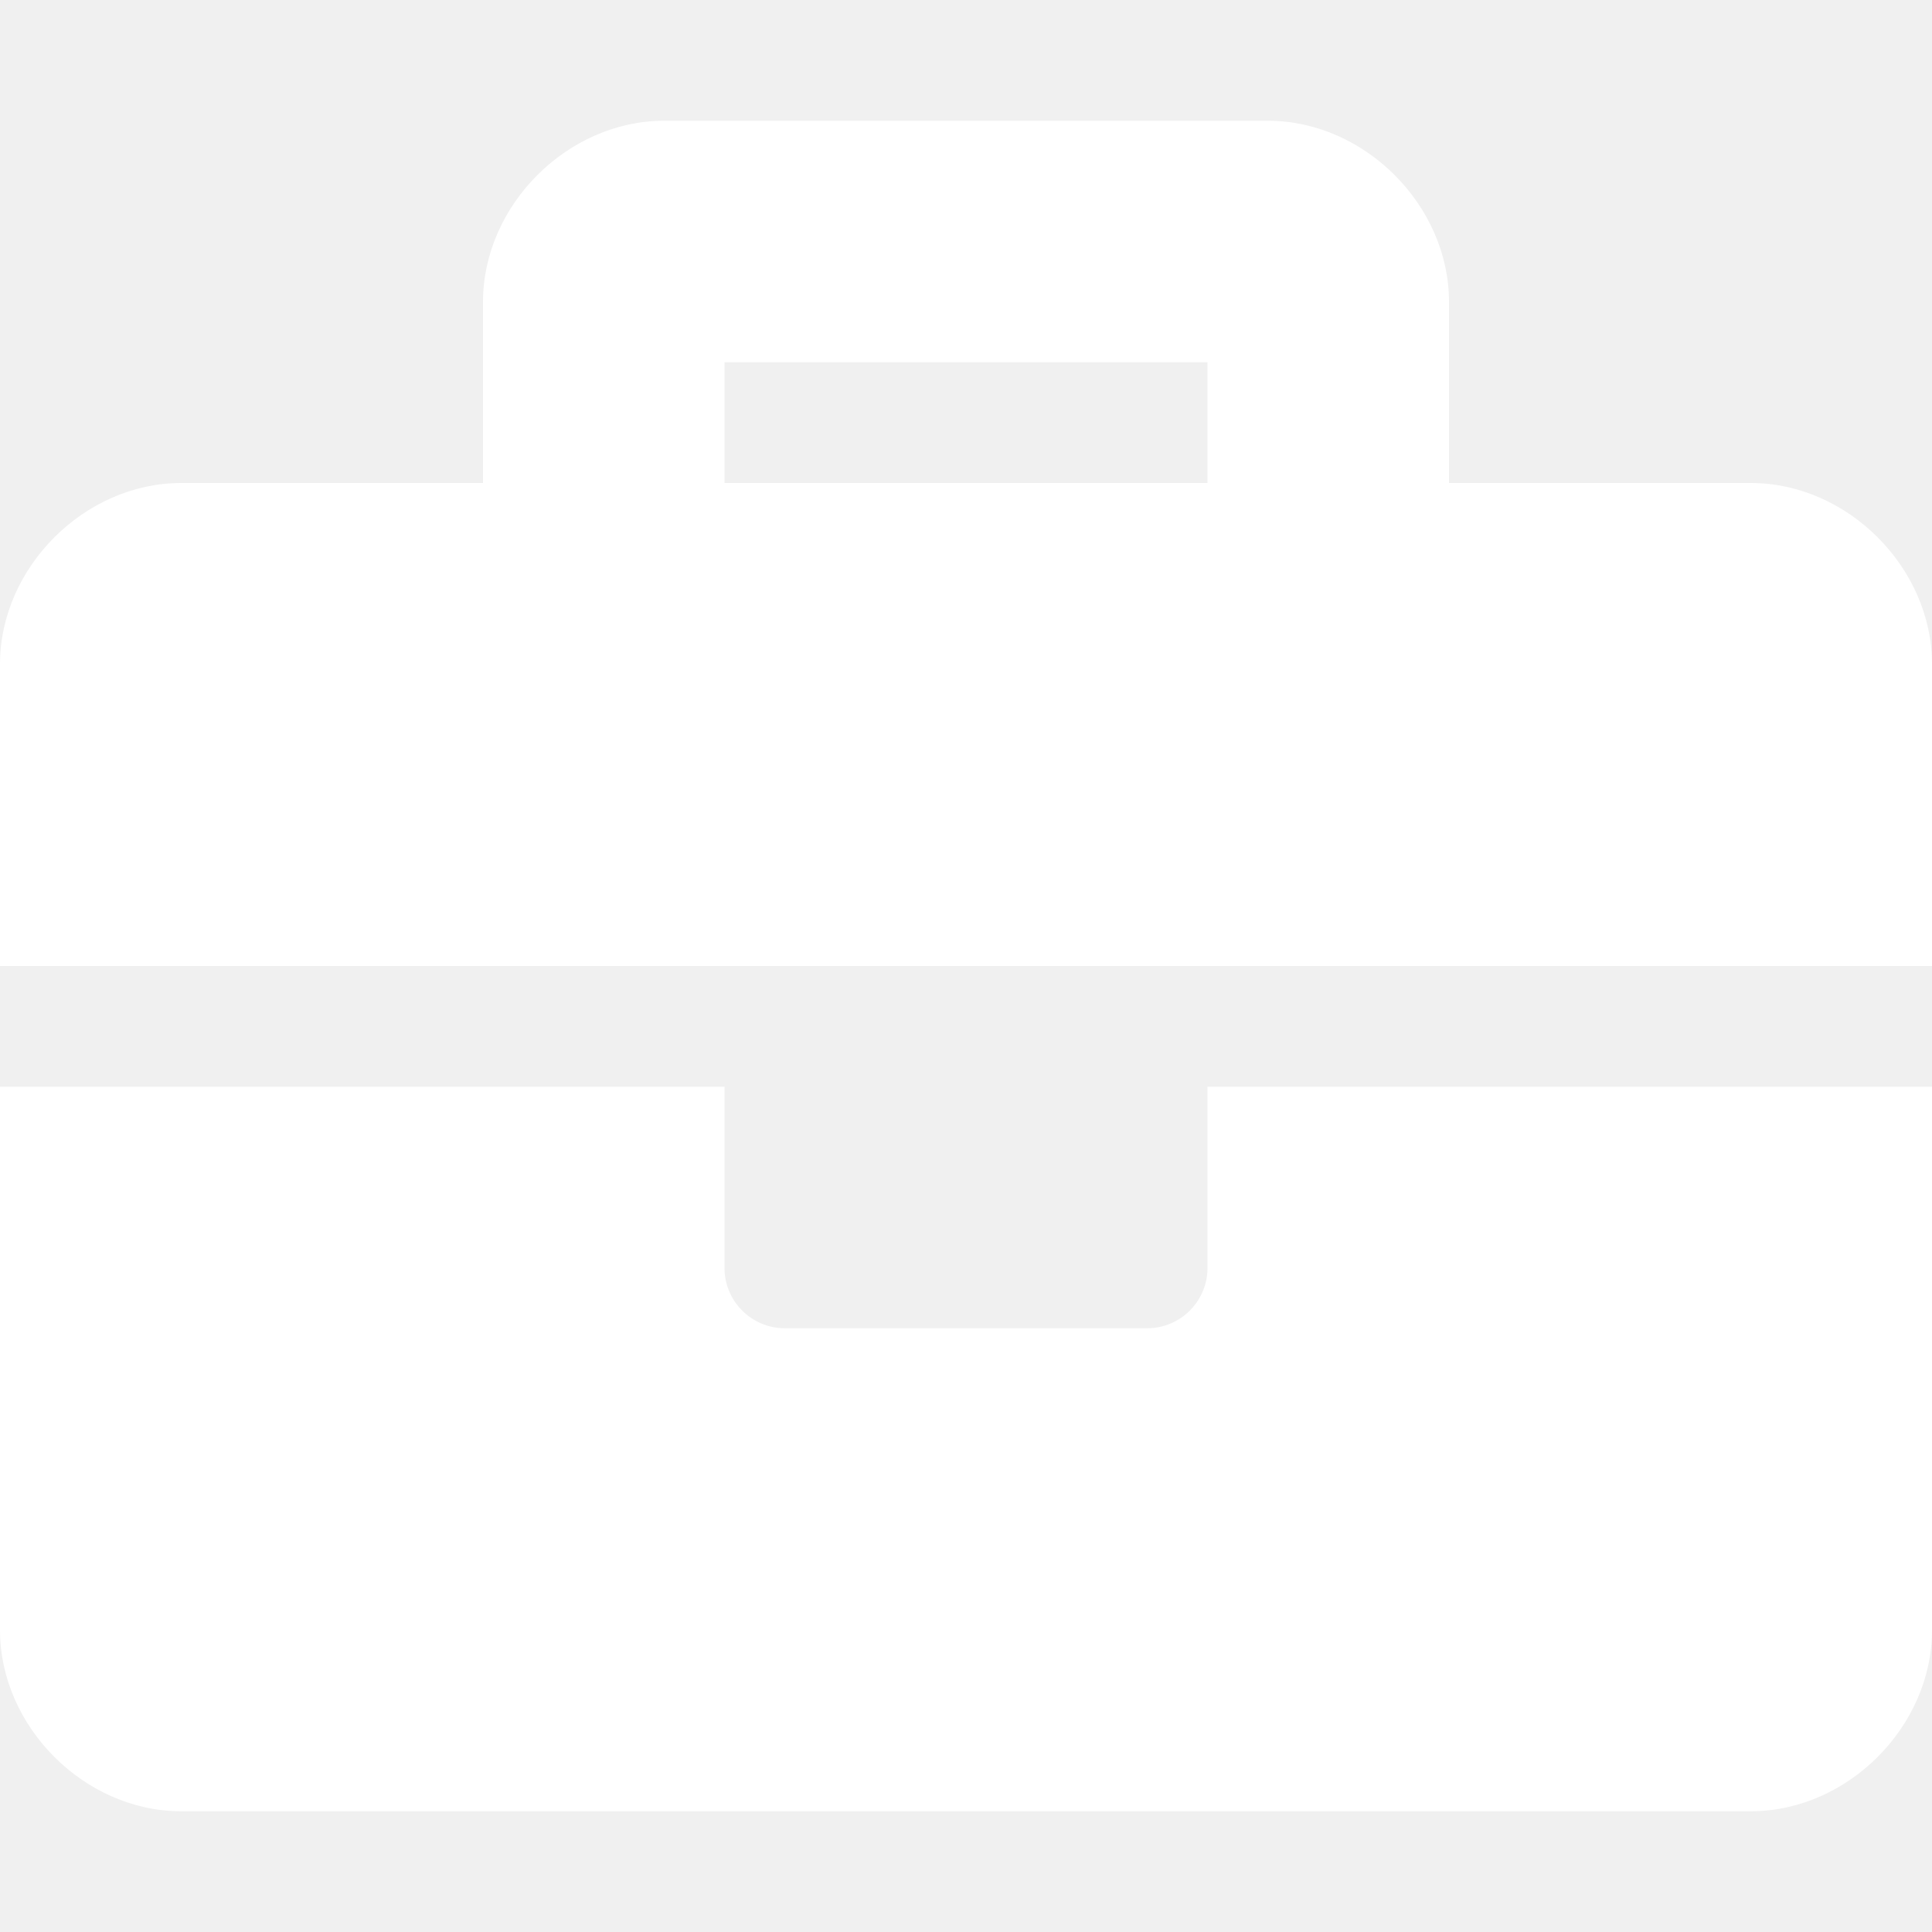
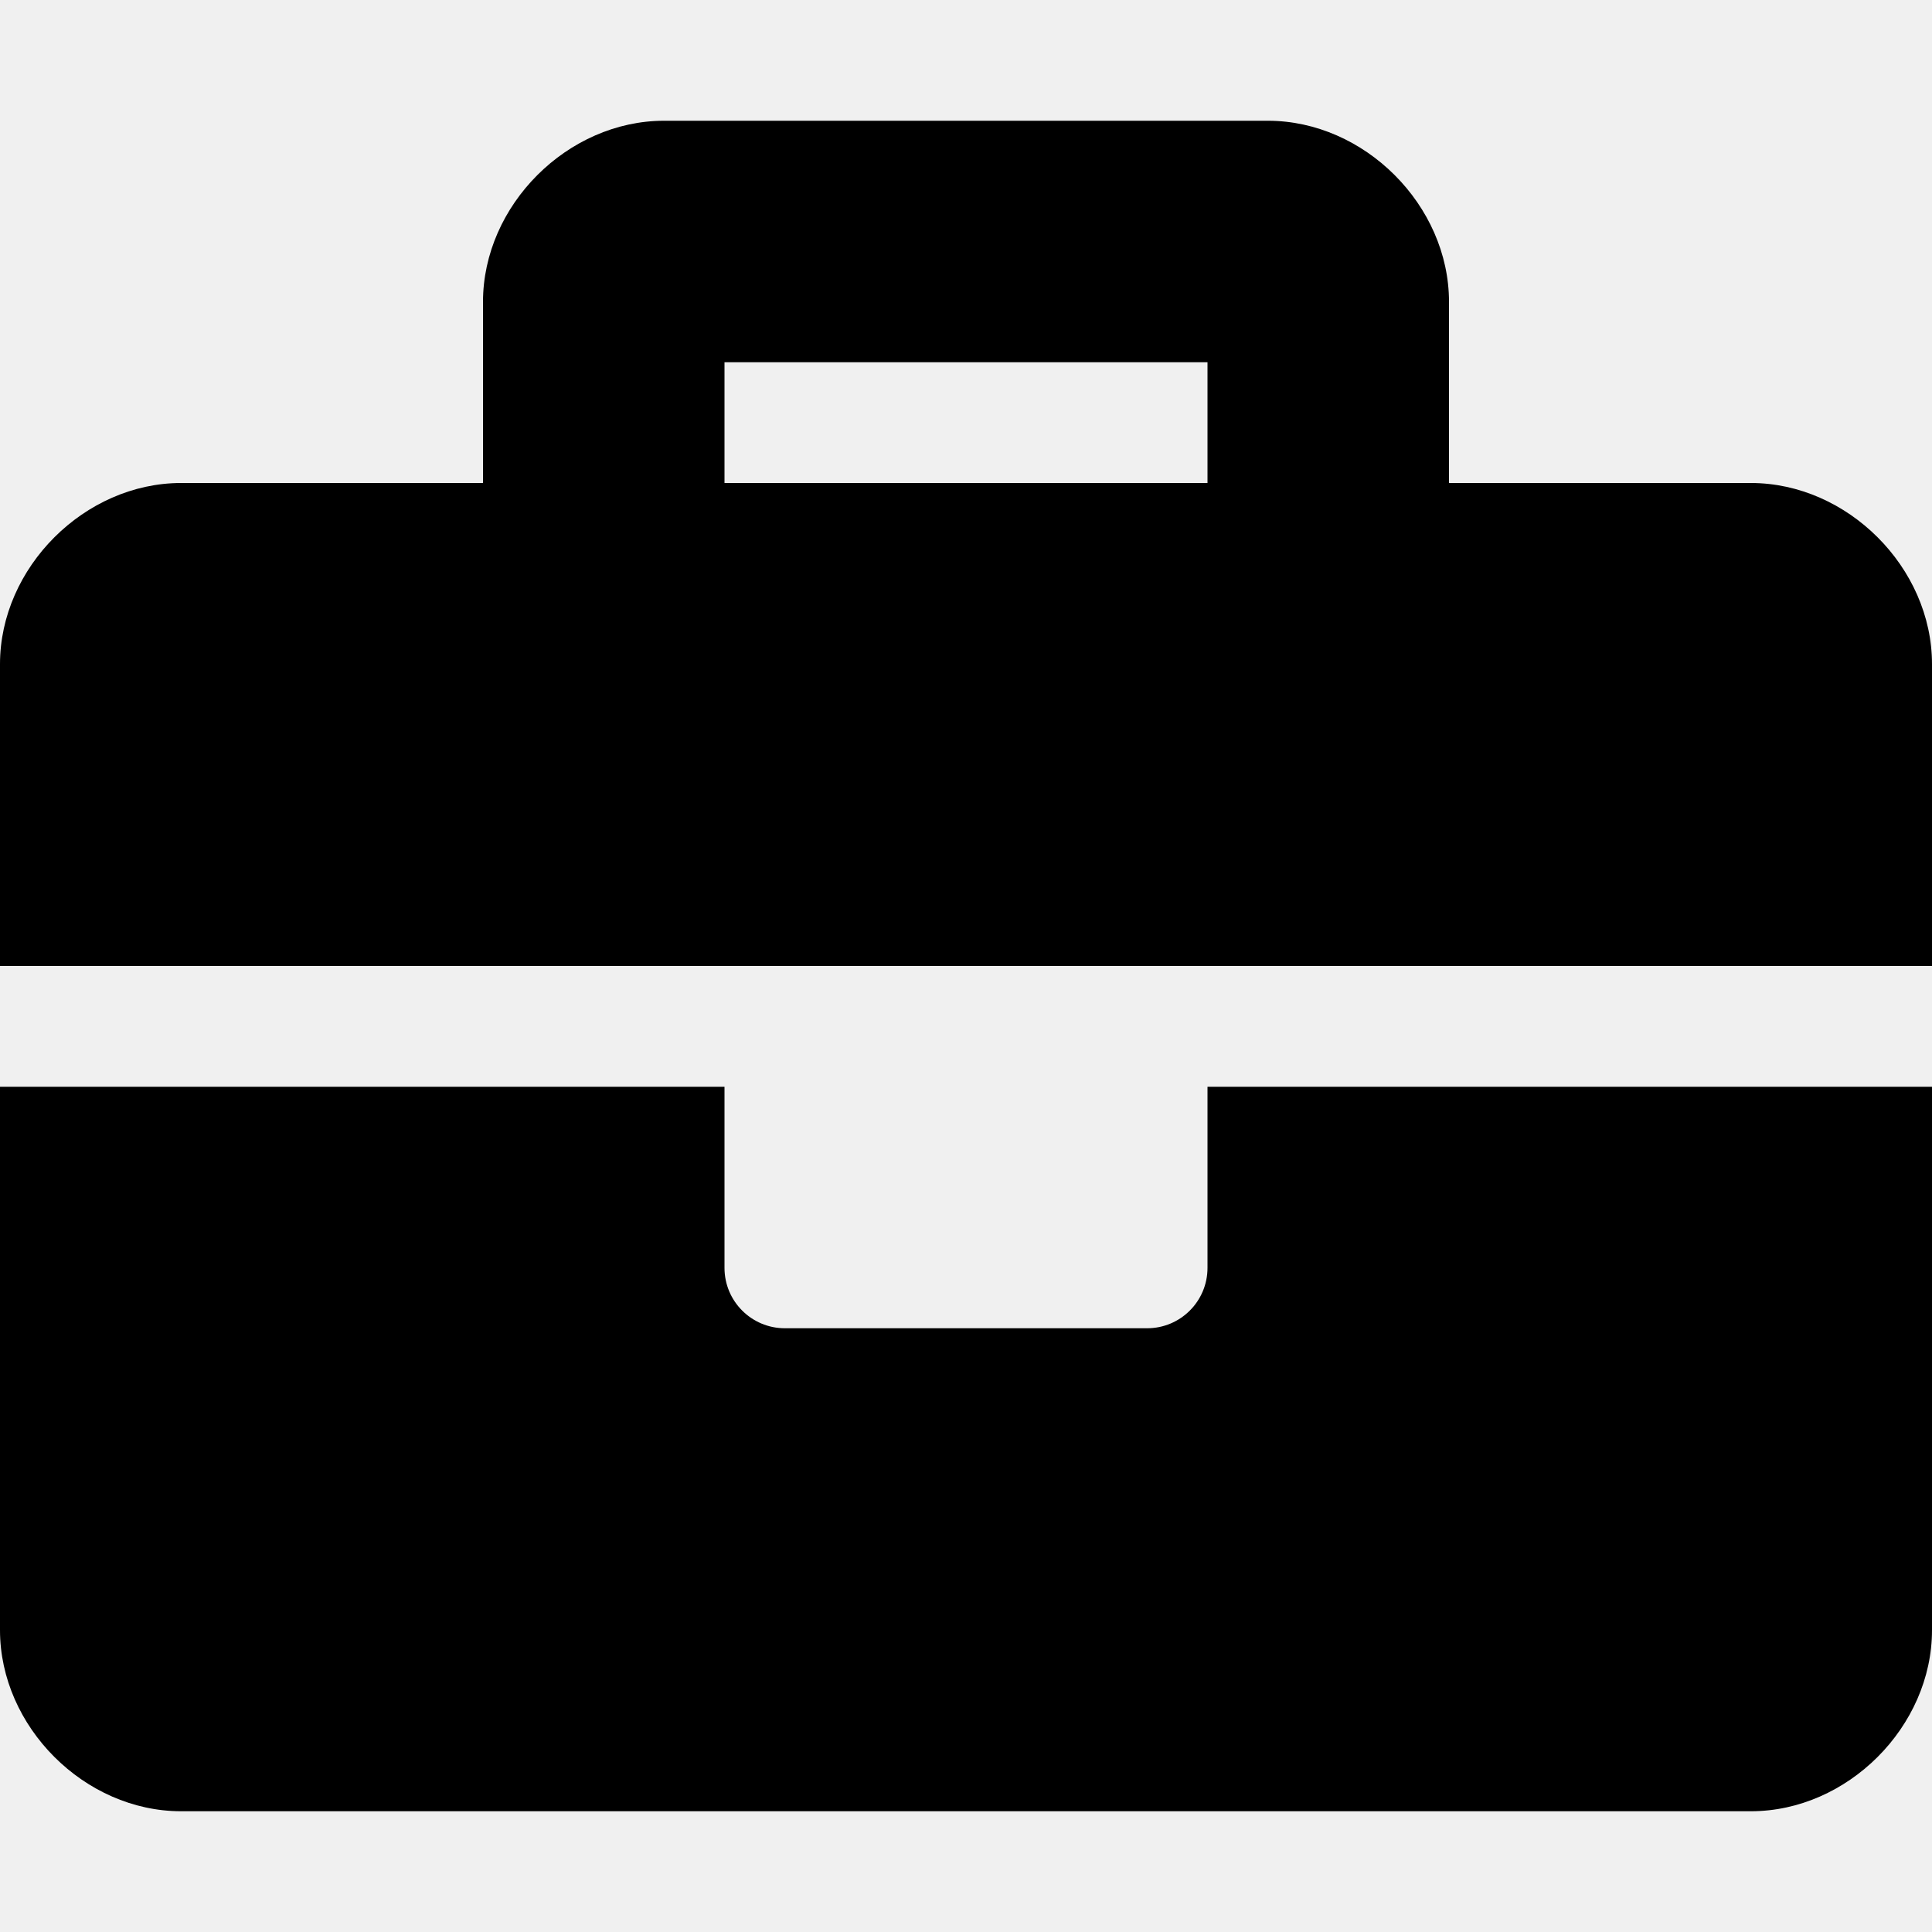
- <svg xmlns="http://www.w3.org/2000/svg" viewBox="0 0 512 512" fill="#ffffff">
+ <svg xmlns="http://www.w3.org/2000/svg" viewBox="0 0 512 512" fill="currentColor">
  <path d="M320 336c0 8.84-7.16 16-16 16h-96c-8.84 0-16-7.16-16-16v-48H0v144c0 25.6 22.4 48 48 48h416c25.6 0 48-22.4 48-48V288H320v48zm144-208h-80V80c0-25.6-22.4-48-48-48H176c-25.6 0-48 22.4-48 48v48H48c-25.6 0-48 22.4-48 48v80h512v-80c0-25.6-22.4-48-48-48zm-144 0H192V96h128v32z" />
</svg>
